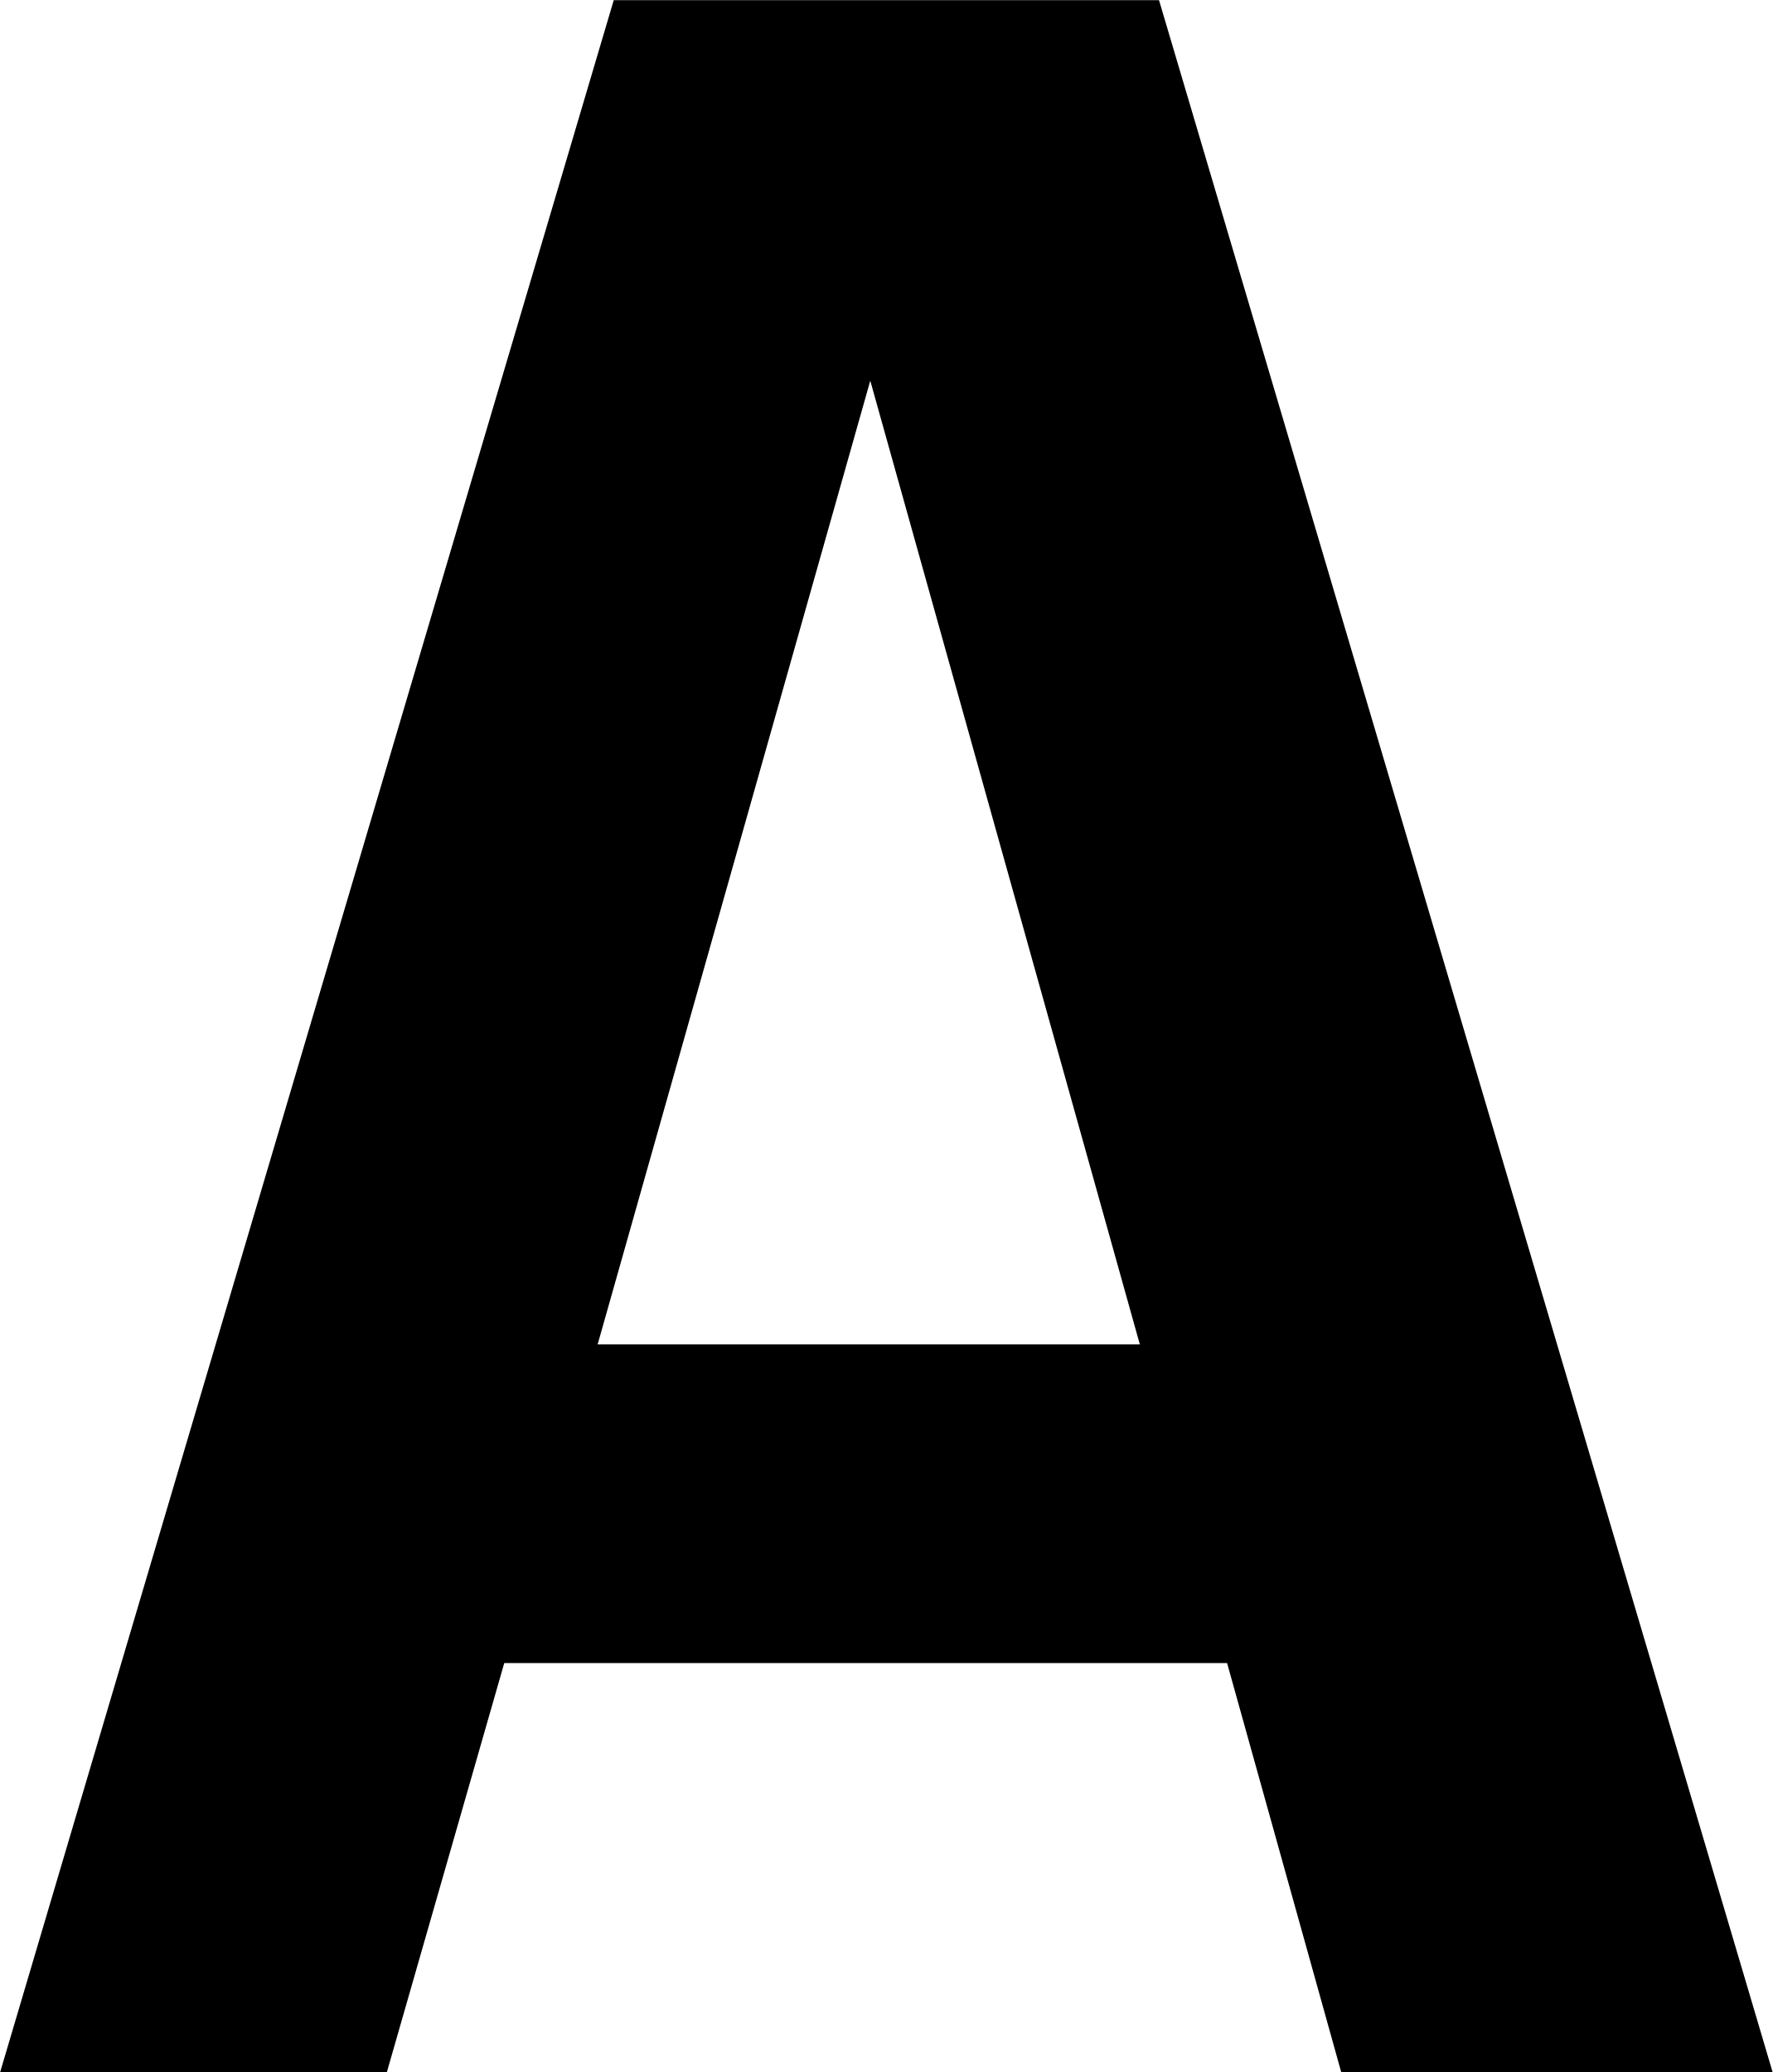
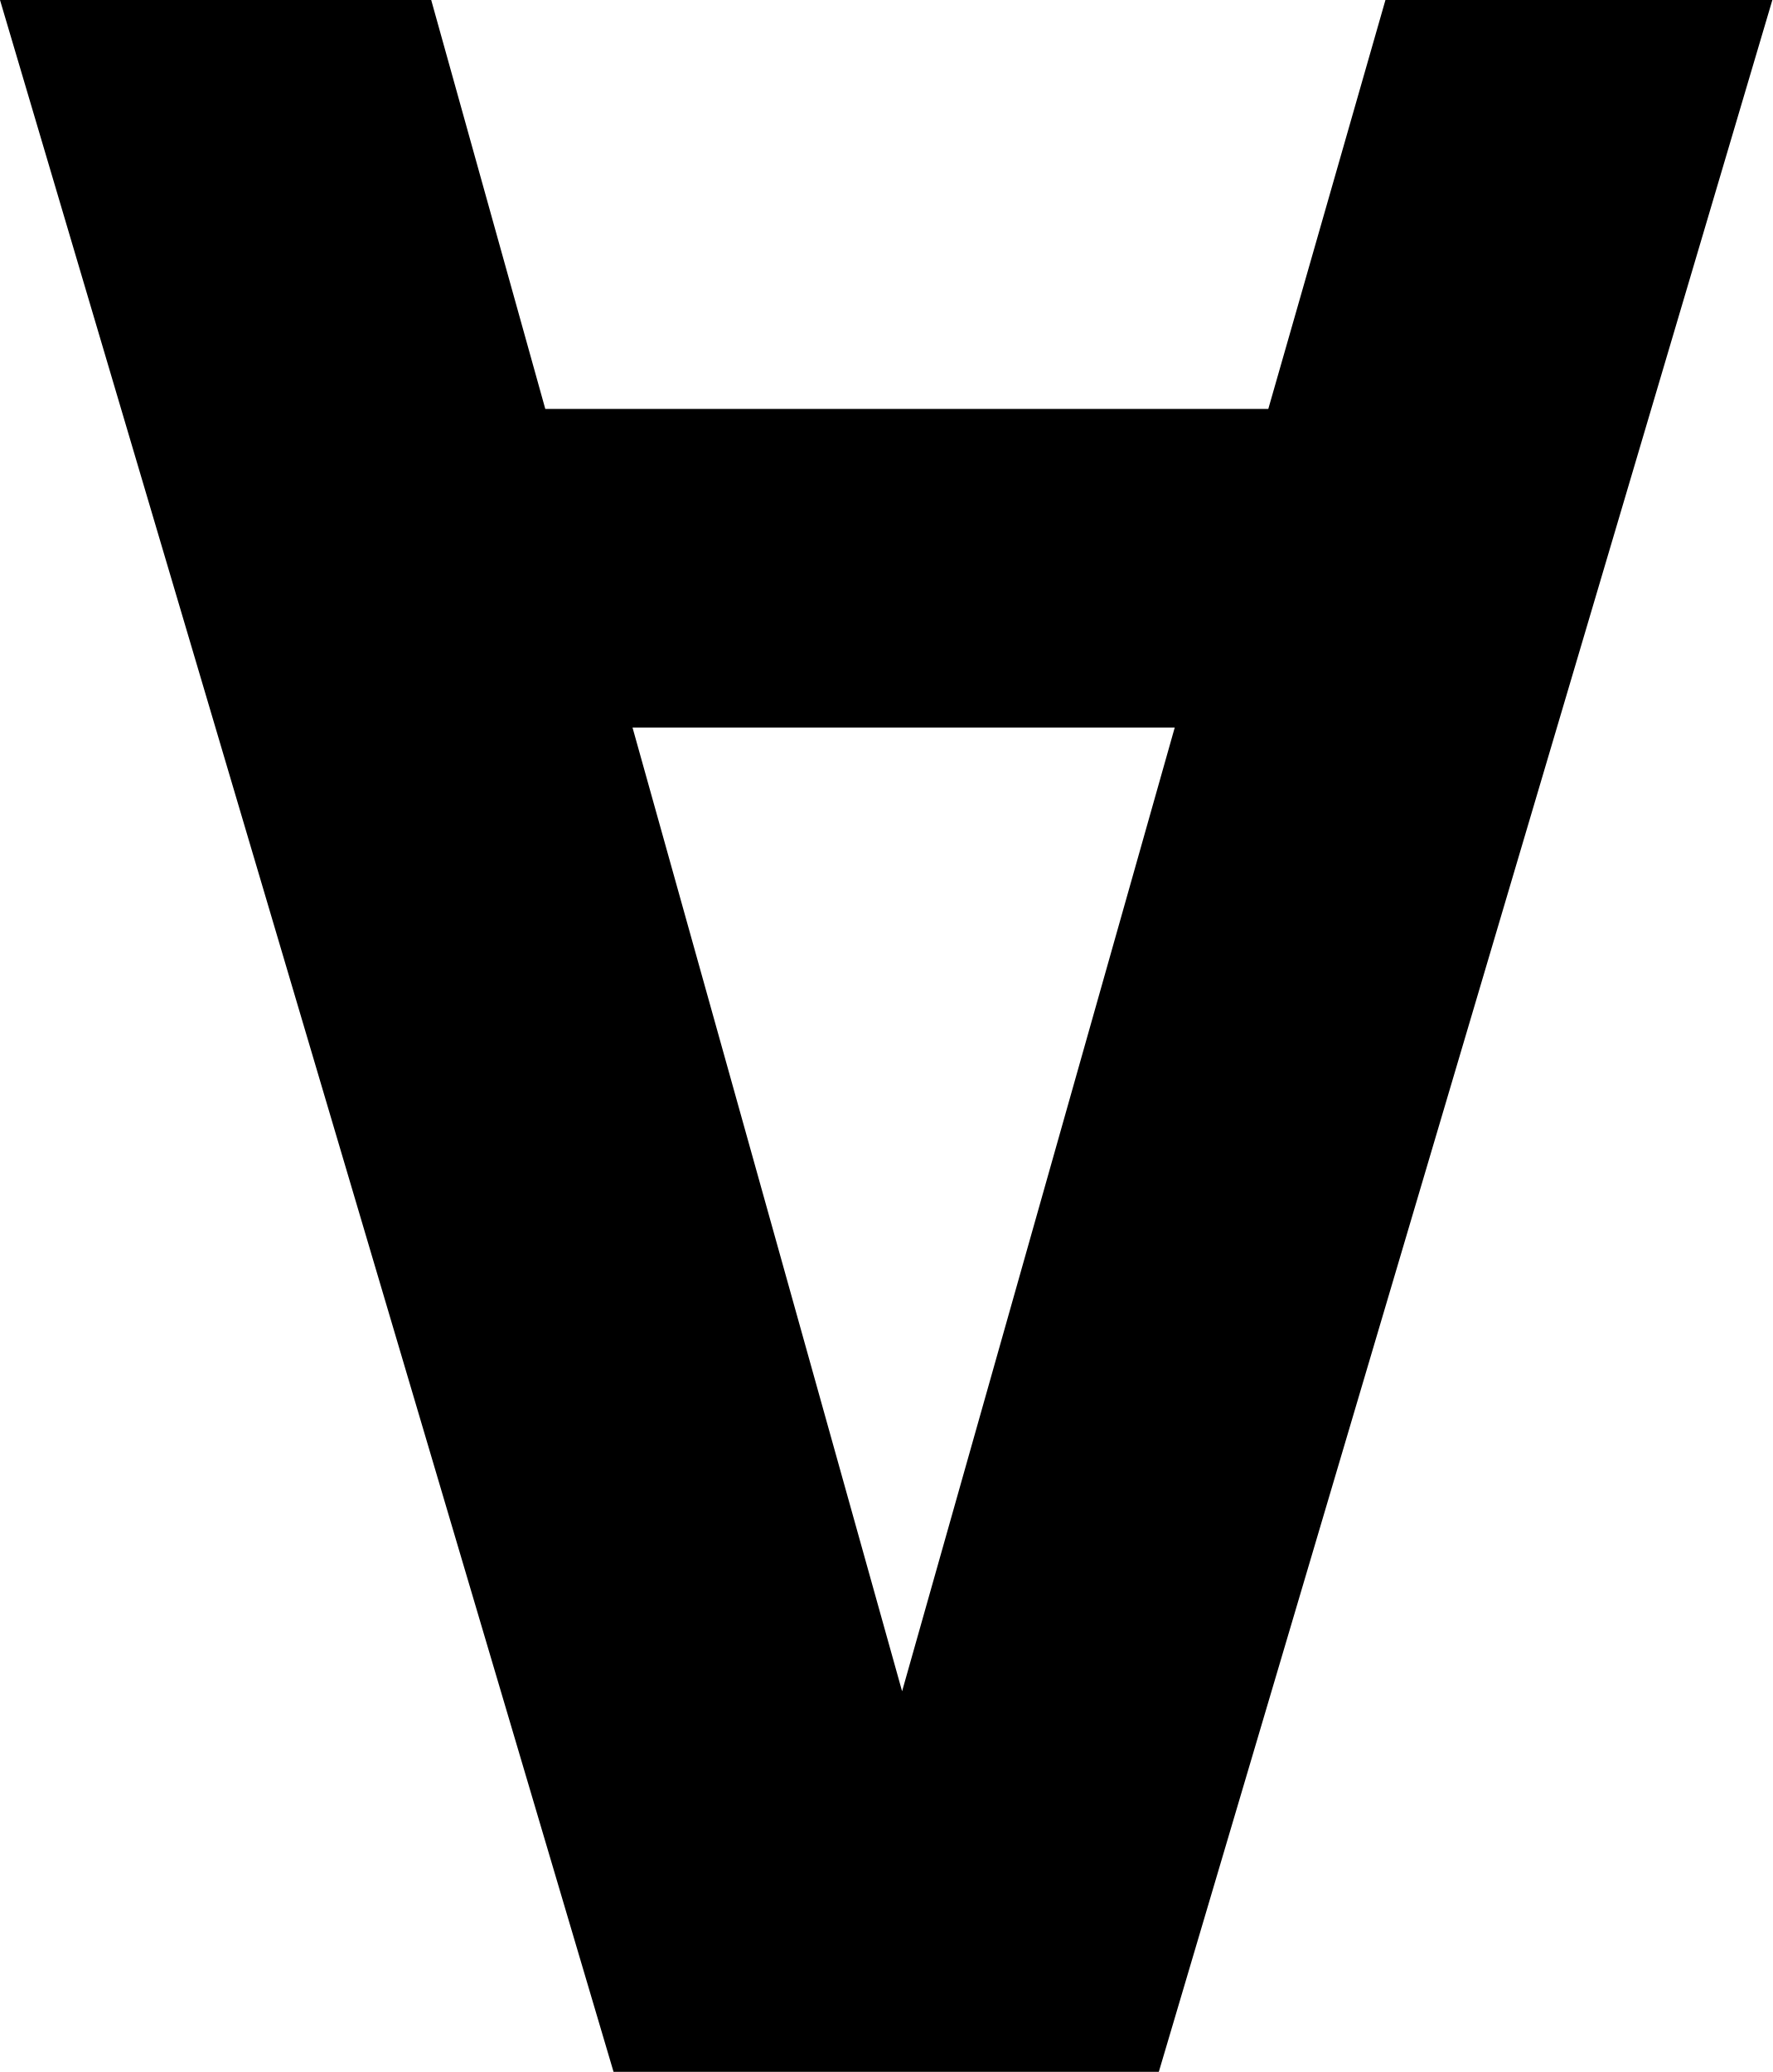
<svg xmlns="http://www.w3.org/2000/svg" width="9.244mm" height="10.808mm" viewBox="0 0 9.244 10.808" version="1.1" id="svg8">
  <defs id="defs2" />
-   <g id="layer1" transform="translate(14.33002,-82.08513)">
-     <path id="path4530" style="font-style:normal;font-variant:normal;font-weight:bold;font-stretch:normal;font-size:16.933px;line-height:125%;font-family:Consolas;-inkscape-font-specification:'Consolas Bold';letter-spacing:0px;word-spacing:0px;fill:#000000;fill-opacity:1;stroke:none;stroke-width:0.265px;stroke-linecap:butt;stroke-linejoin:miter;stroke-opacity:1" d="m -7.335,92.893 -0.595,-2.133 h -3.77 l -0.612,2.133 h -2.017 l 3.2,-10.807 h 2.844 l 3.2,10.807 z m -2.456,-8.822 -1.422,5.027 h 2.828 z" />
+   <g id="layer1">
+     <path id="path4530" style="font-style:normal;font-variant:normal;font-weight:bold;font-stretch:normal;font-size:16.933px;line-height:125%;font-family:Consolas;-inkscape-font-specification:'Consolas Bold';letter-spacing:0px;word-spacing:0px;fill:#000000;fill-opacity:1;stroke:none;stroke-width:0.265px;stroke-linecap:butt;stroke-linejoin:miter;stroke-opacity:1" d="M 2.249,0 2.844,2.133 H 6.615 L 7.226,0 H 9.244 L 6.044,10.807 H 3.2 L 0,0 Z M 4.705,8.822 6.127,3.795 H 3.299 Z" />
  </g>
</svg>
